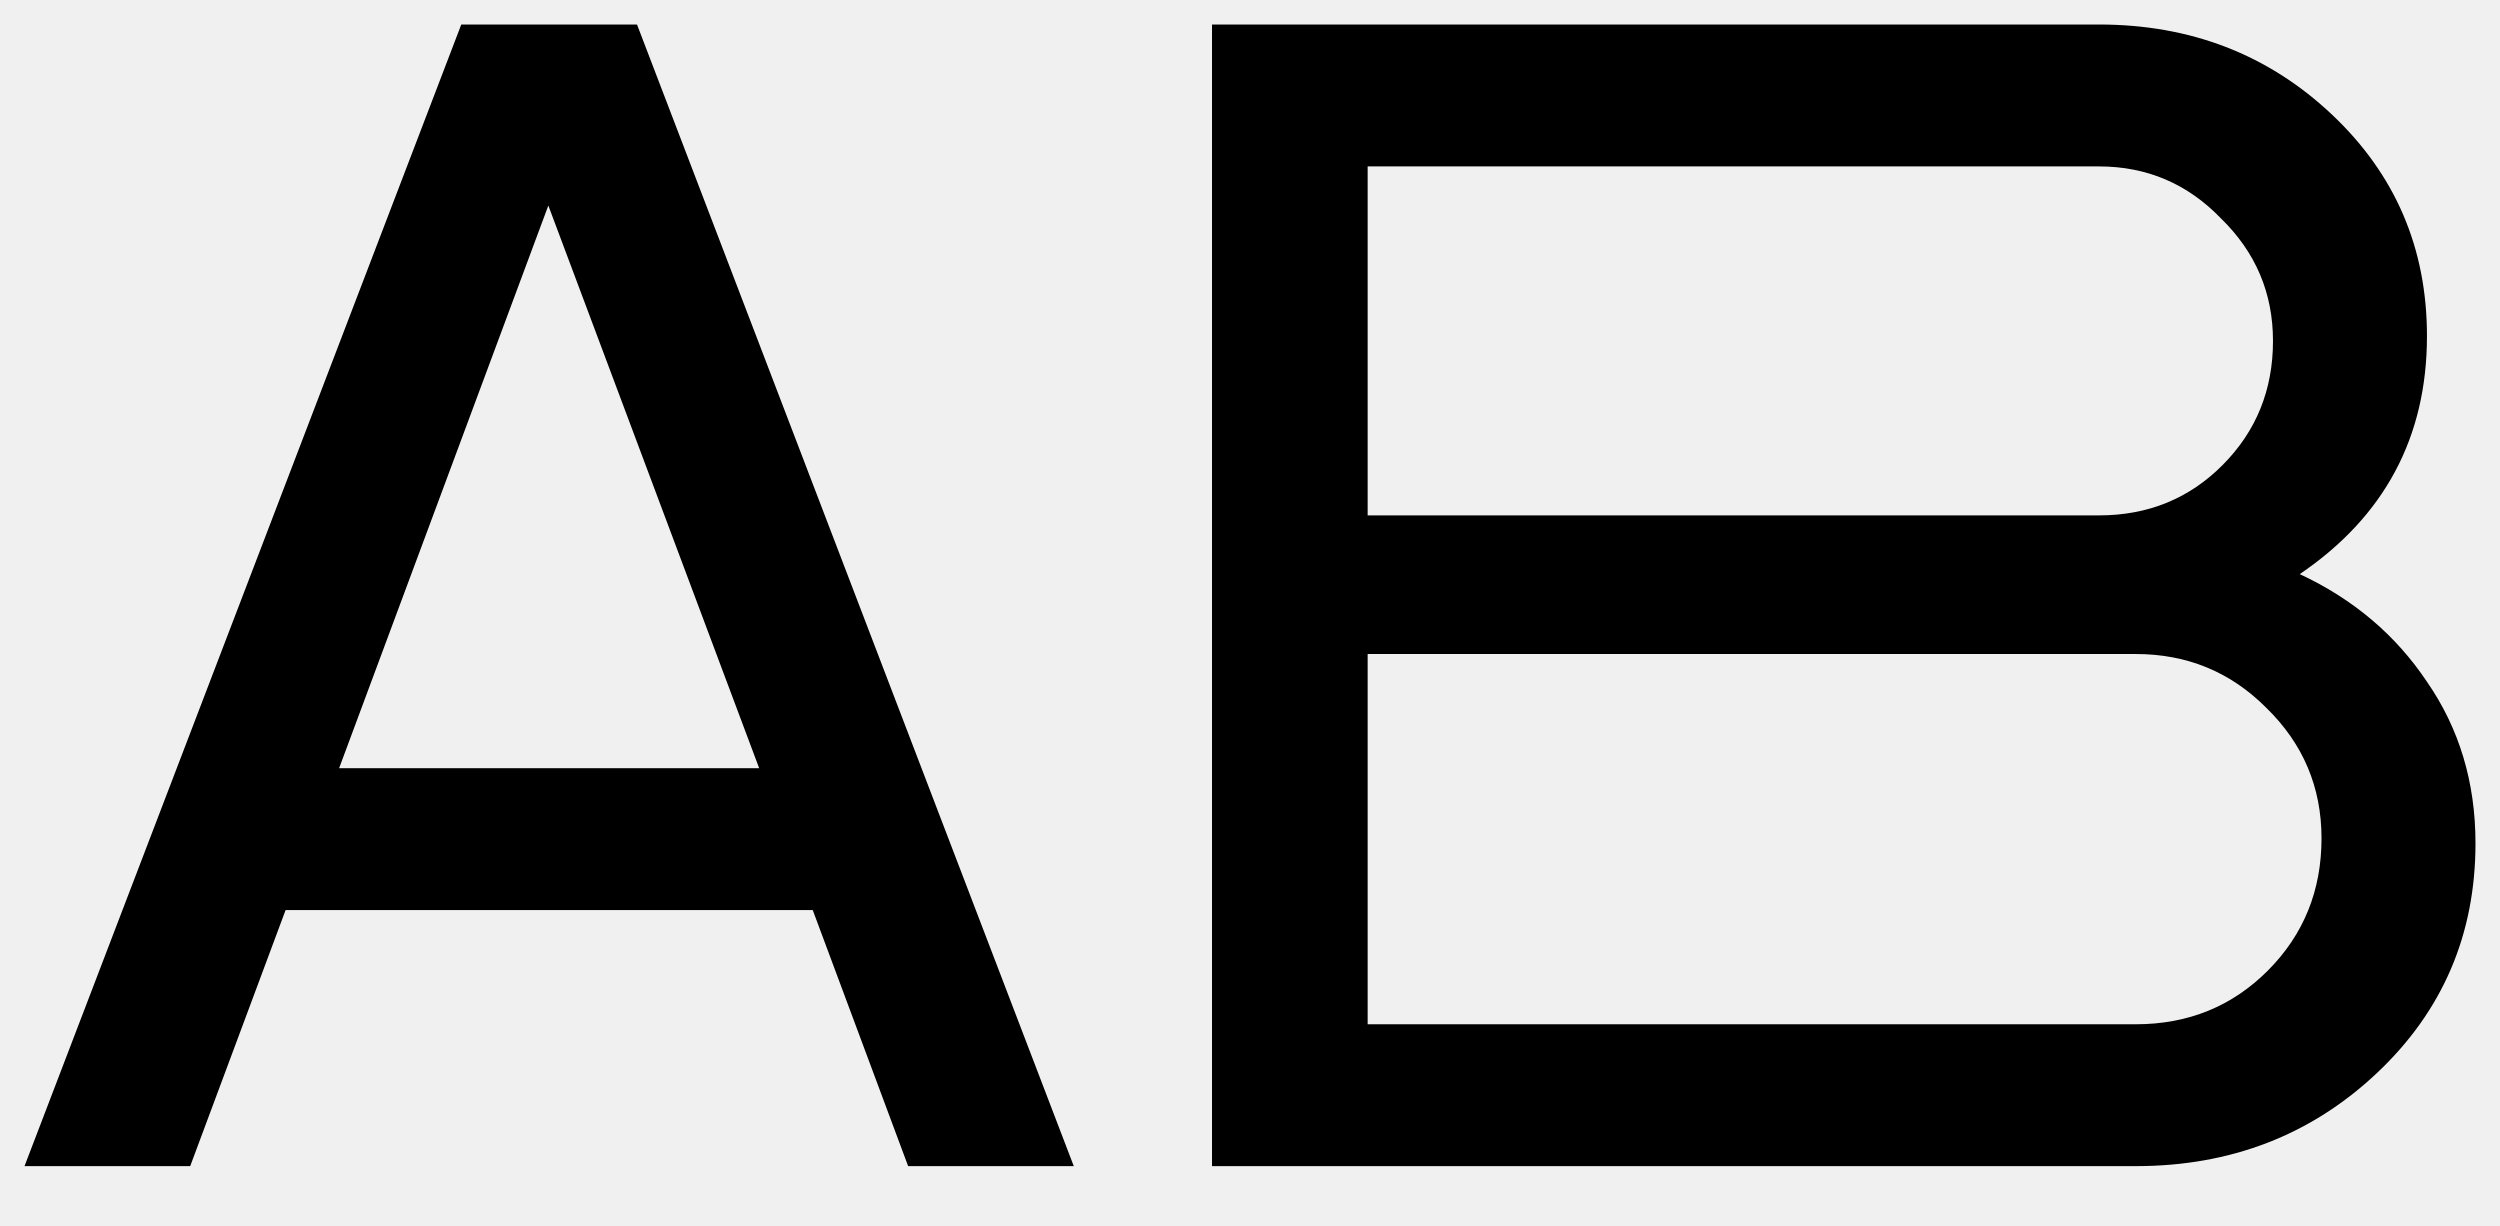
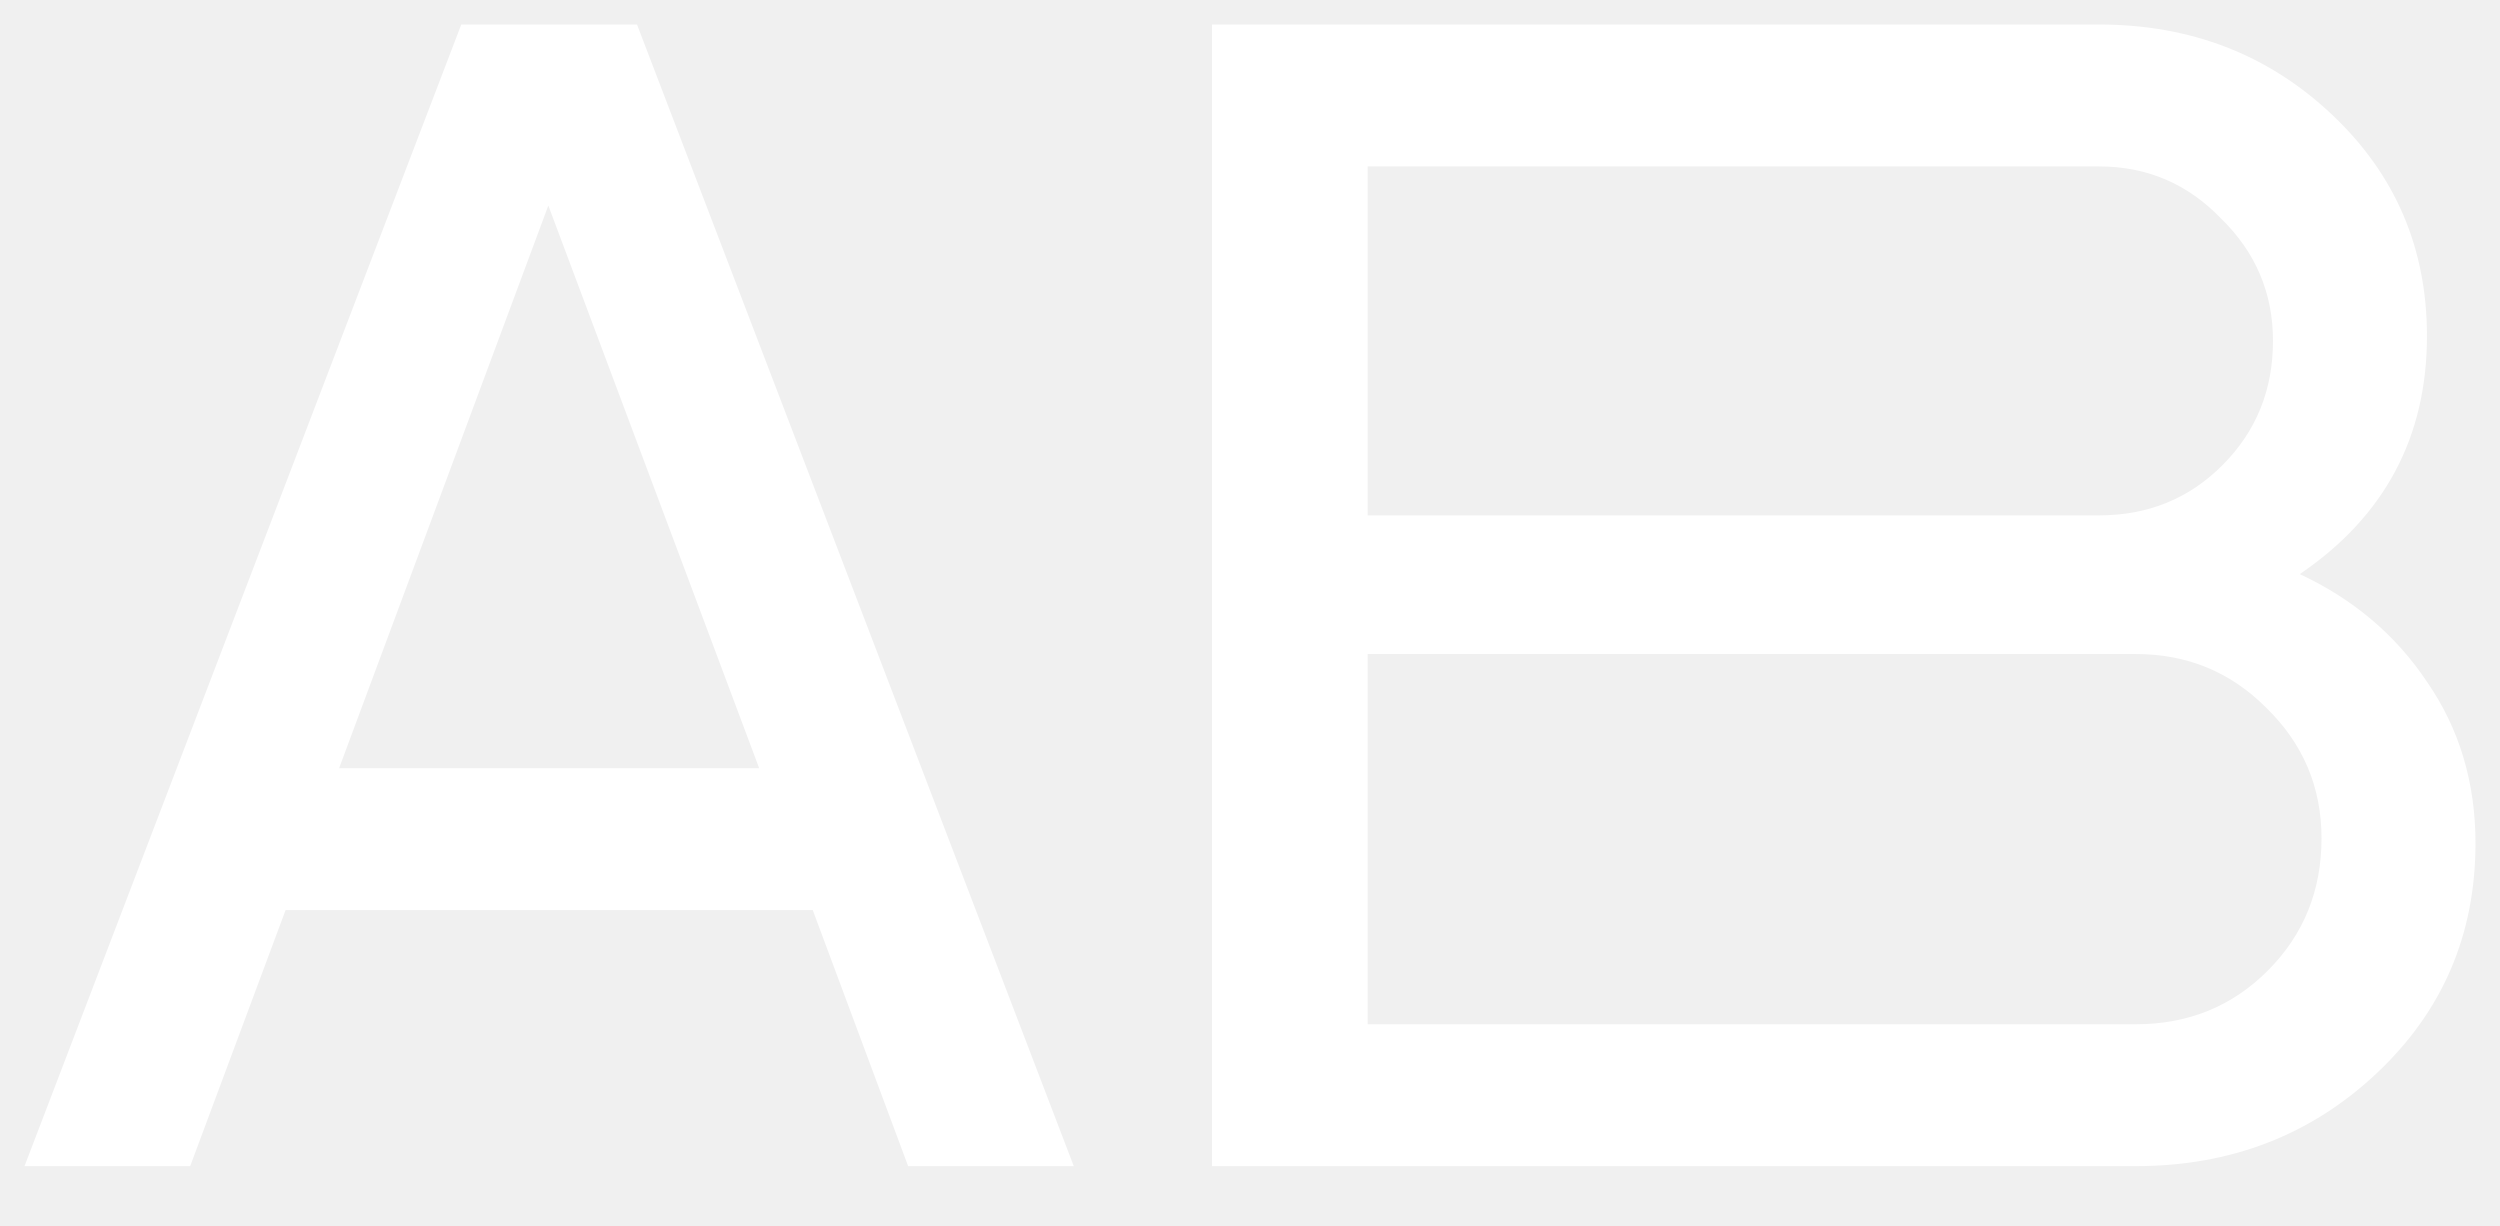
<svg xmlns="http://www.w3.org/2000/svg" width="51" height="25" viewBox="0 0 51 25" fill="none">
  <g clip-path="url(#clip0_311_745)">
-     <path d="M18.526 23.789L16.58 18.566H5.826L3.88 23.789H0.5L9.41 0.5H12.995L21.905 23.789H18.526ZM6.918 15.671H15.487L11.186 4.193L6.918 15.671Z" fill="currentColor" />
-     <path d="M46.915 11.712C48.008 12.222 48.873 12.954 49.51 13.908C50.17 14.862 50.5 15.96 50.5 17.202C50.5 19.065 49.829 20.629 48.486 21.893C47.143 23.157 45.504 23.789 43.57 23.789H24.725V0.5H42.819C44.685 0.5 46.267 1.11 47.564 2.33C48.861 3.55 49.51 5.058 49.51 6.855C49.51 8.917 48.645 10.537 46.915 11.712ZM42.819 3.395H27.9V10.514H42.819C43.82 10.514 44.662 10.171 45.345 9.483C46.028 8.795 46.369 7.953 46.369 6.954C46.369 5.979 46.016 5.147 45.311 4.459C44.628 3.749 43.797 3.395 42.819 3.395ZM43.57 20.895C44.639 20.895 45.538 20.529 46.267 19.797C46.995 19.065 47.359 18.167 47.359 17.102C47.359 16.059 46.984 15.172 46.233 14.44C45.504 13.708 44.617 13.342 43.57 13.342H27.9V20.895H43.57Z" fill="currentColor" />
+     <path d="M18.526 23.789L16.58 18.566H5.826L3.88 23.789H0.5L9.41 0.5H12.995L21.905 23.789H18.526ZM6.918 15.671H15.487L11.186 4.193L6.918 15.671Z" fill="white" />
+     <path d="M46.915 11.712C48.008 12.222 48.873 12.954 49.51 13.908C50.17 14.862 50.5 15.96 50.5 17.202C50.5 19.065 49.829 20.629 48.486 21.893C47.143 23.157 45.504 23.789 43.57 23.789H24.725V0.5H42.819C44.685 0.5 46.267 1.11 47.564 2.33C48.861 3.55 49.51 5.058 49.51 6.855C49.51 8.917 48.645 10.537 46.915 11.712ZM42.819 3.395H27.9V10.514H42.819C43.82 10.514 44.662 10.171 45.345 9.483C46.028 8.795 46.369 7.953 46.369 6.954C46.369 5.979 46.016 5.147 45.311 4.459C44.628 3.749 43.797 3.395 42.819 3.395ZM43.57 20.895C44.639 20.895 45.538 20.529 46.267 19.797C46.995 19.065 47.359 18.167 47.359 17.102C47.359 16.059 46.984 15.172 46.233 14.44C45.504 13.708 44.617 13.342 43.57 13.342H27.9V20.895H43.57Z" fill="white" />
  </g>
  <defs>
    <clipPath id="clip0_311_745">
-       <rect width="50" height="24" fill="currentColor" transform="translate(0.5 0.5)" />
+       <rect width="50" height="24" fill="white" transform="translate(0.5 0.5)" />
    </clipPath>
  </defs>
</svg>
